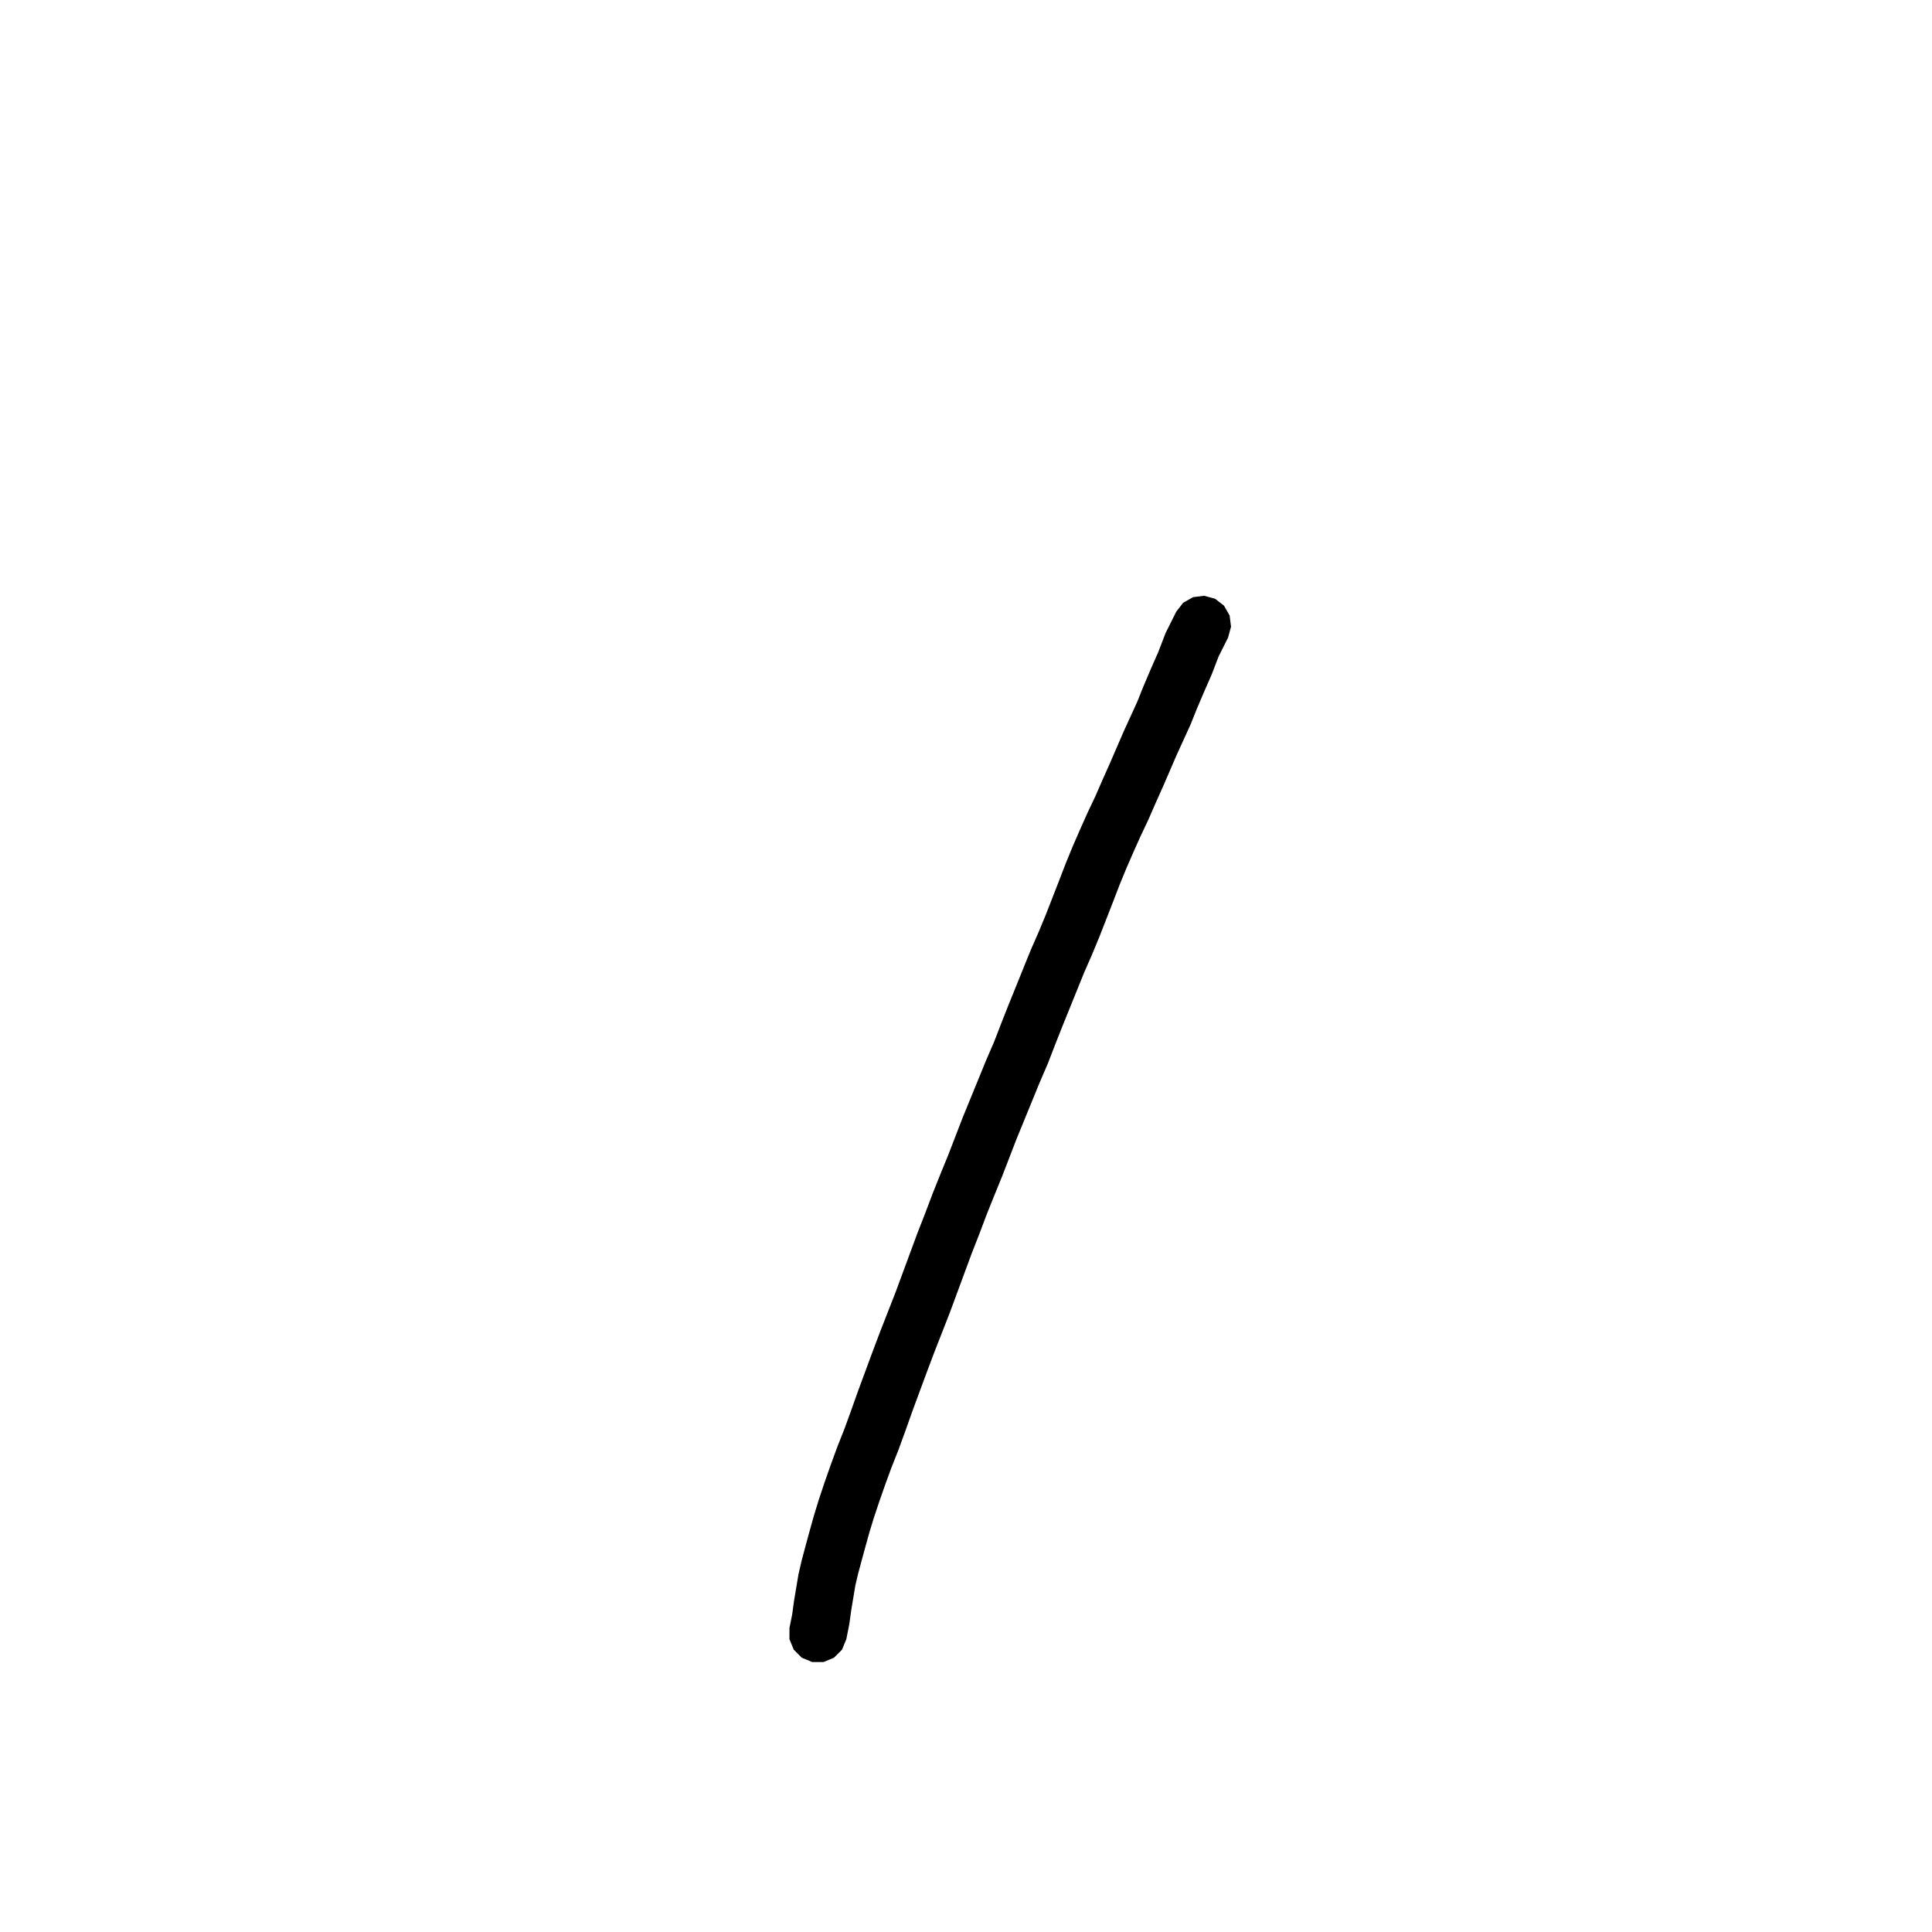
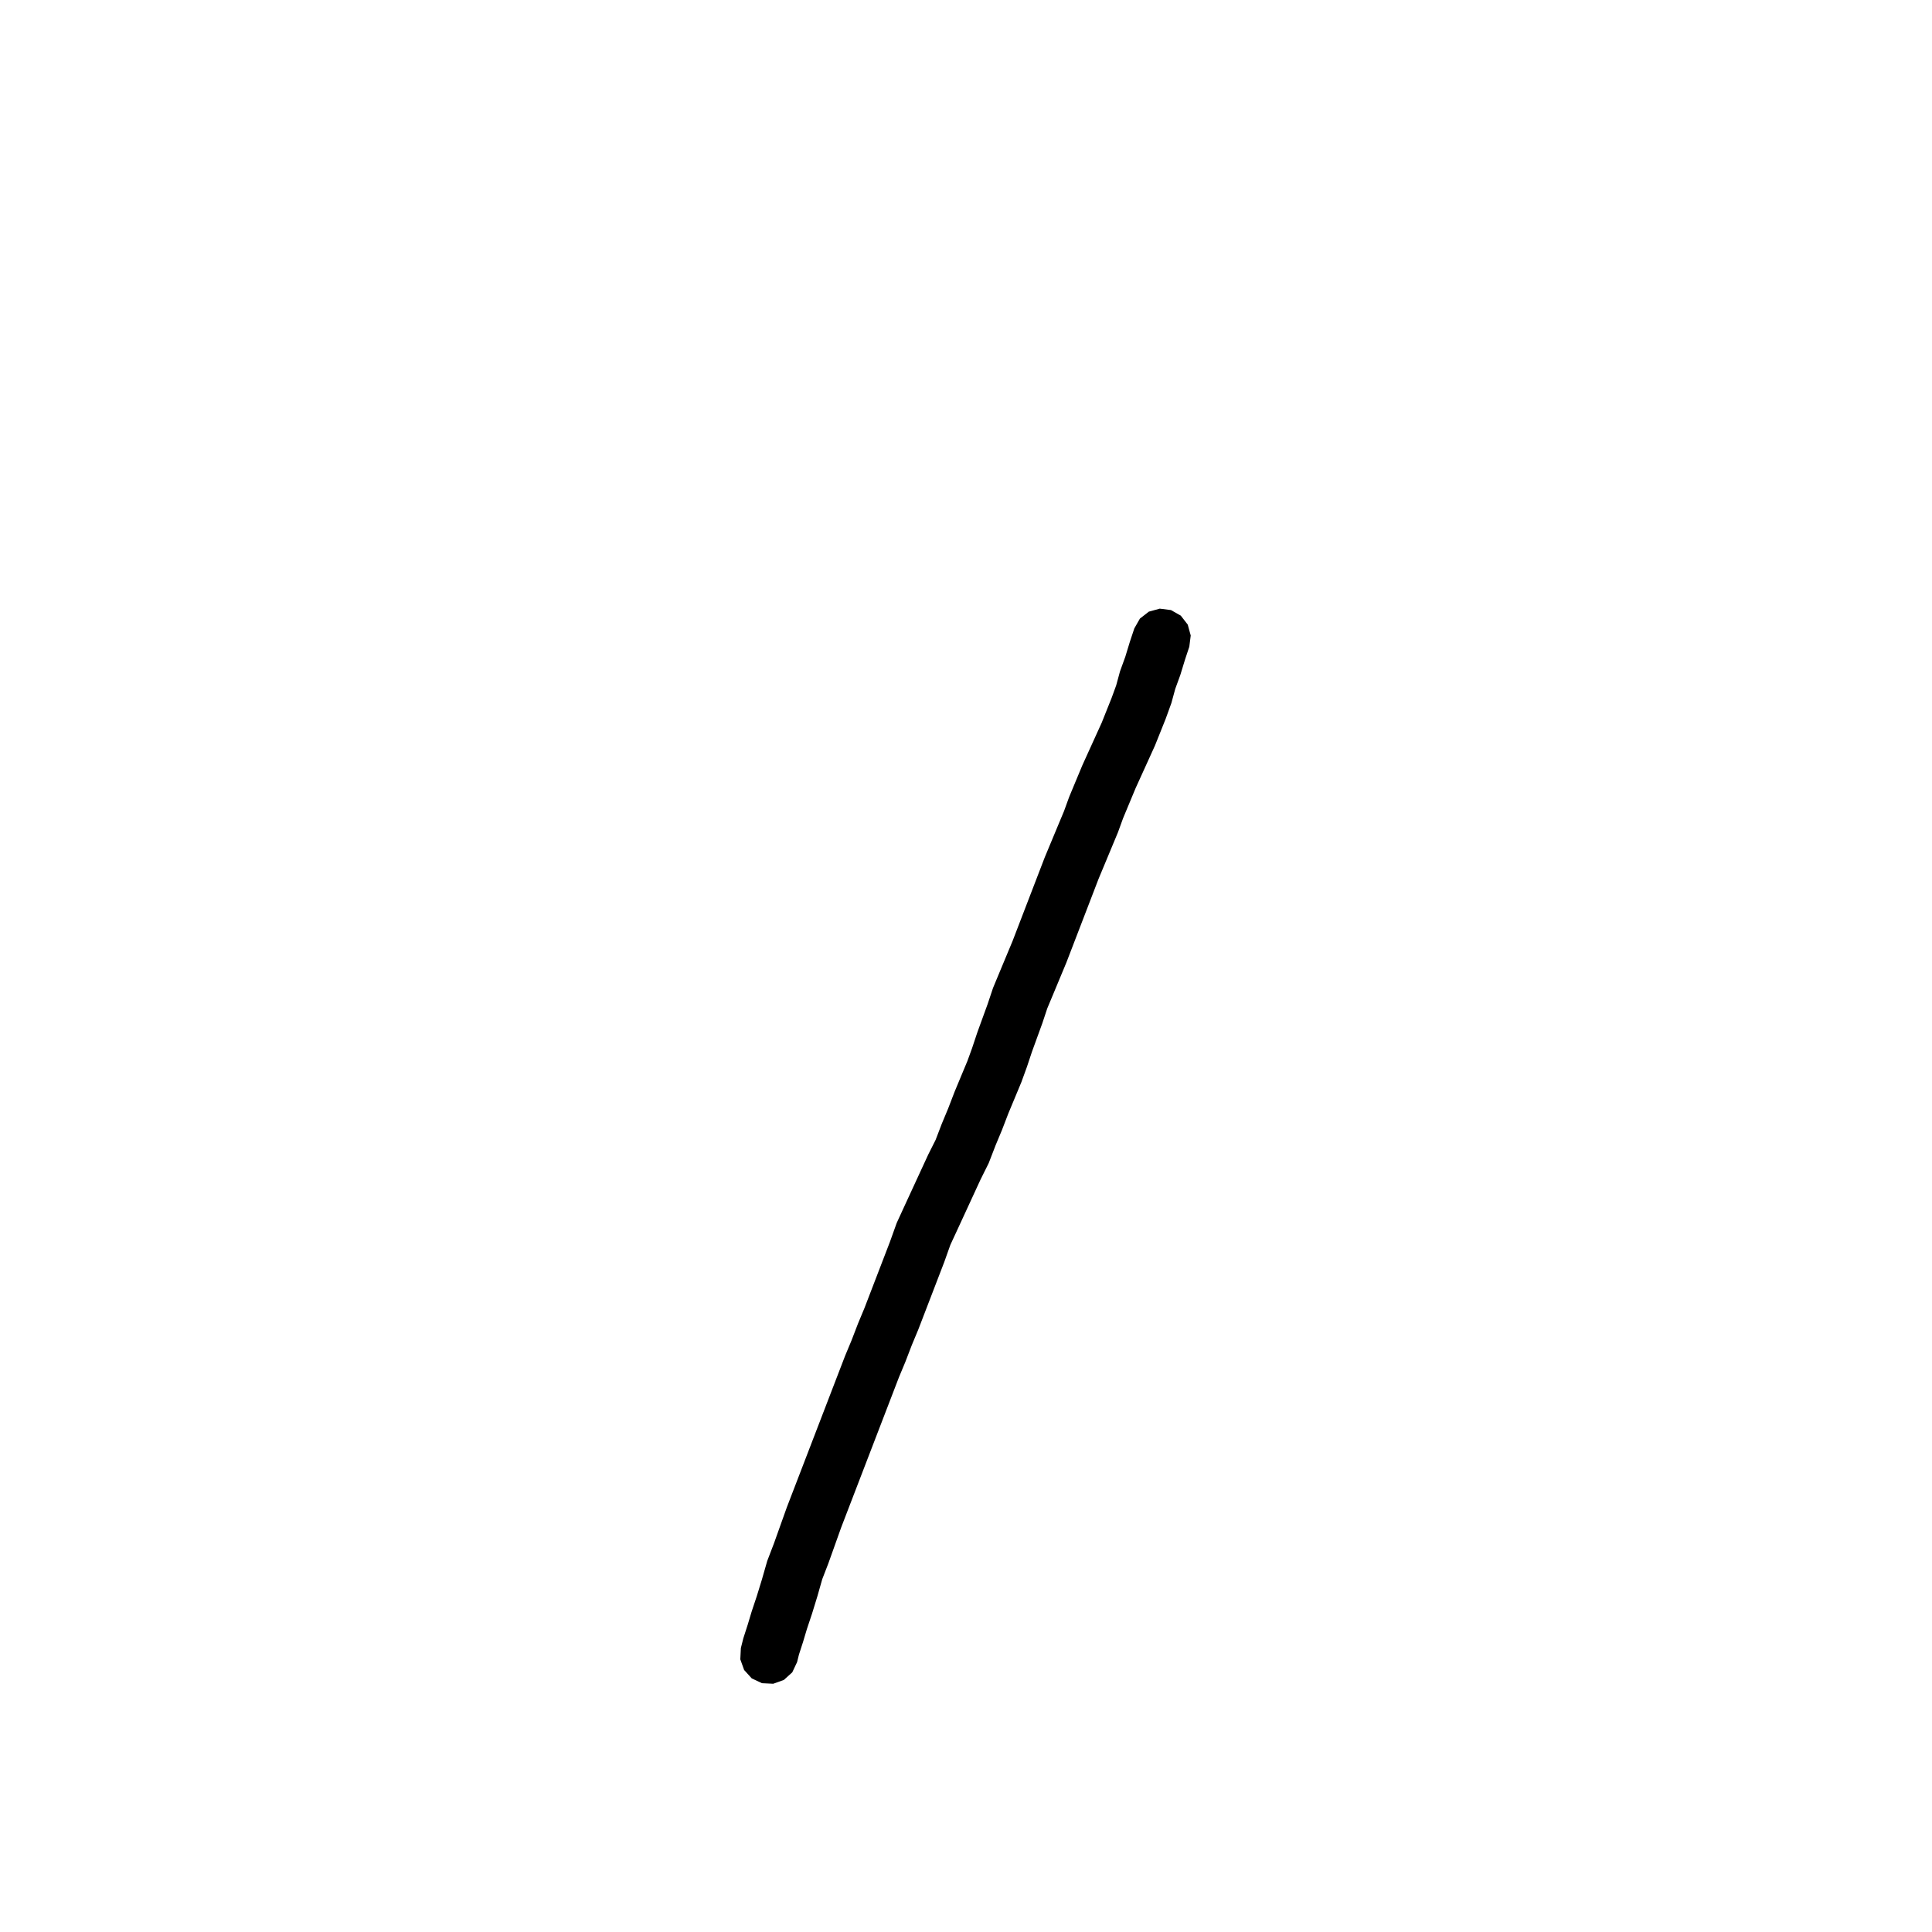
<svg xmlns="http://www.w3.org/2000/svg" viewBox="0 0 300 300" width="300" height="300">
-   <path d="M 182.642 94.988 L 180.999 98.283 L 179.838 101.289 L 178.669 103.948 L 177.508 106.681 L 176.597 108.961 L 175.574 111.196 L 174.488 113.572 L 173.403 116.081 L 172.348 118.521 L 171.217 121.049 L 170.103 123.605 L 168.913 126.118 L 167.75 128.716 L 166.589 131.38 L 165.485 134.071 L 164.471 136.707 L 163.408 139.431 L 162.359 142.12 L 161.261 144.767 L 160.054 147.518 L 158.895 150.378 L 157.762 153.178 L 156.622 155.995 L 155.475 158.895 L 154.368 161.763 L 153.118 164.656 L 151.902 167.629 L 150.702 170.563 L 149.485 173.537 L 148.336 176.512 L 147.219 179.404 L 146.028 182.313 L 144.806 185.369 L 143.667 188.385 L 142.461 191.467 L 141.312 194.573 L 140.179 197.64 L 139.061 200.667 L 137.876 203.694 L 136.667 206.785 L 135.518 209.825 L 134.379 212.907 L 133.236 215.999 L 132.165 219.011 L 131.126 221.871 L 129.995 224.731 L 128.963 227.55 L 128.008 230.278 L 127.114 232.962 L 126.347 235.473 L 125.661 237.939 L 125.055 240.161 L 124.501 242.242 L 123.987 244.451 L 123.628 246.594 L 123.284 248.66 L 123.008 250.694 L 122.587 252.784 L 122.586 254.54 L 123.256 256.163 L 124.496 257.406 L 126.117 258.079 L 127.873 258.081 L 129.496 257.411 L 130.739 256.171 L 131.413 254.549 L 131.881 252.195 L 132.183 250.007 L 132.505 248.073 L 132.813 246.216 L 133.232 244.425 L 133.745 242.506 L 134.339 240.328 L 134.987 237.993 L 135.686 235.705 L 136.525 233.189 L 137.437 230.583 L 138.405 227.935 L 139.541 225.063 L 140.635 222.056 L 141.697 219.067 L 142.821 216.027 L 143.949 212.975 L 145.067 210.015 L 146.257 206.973 L 147.473 203.867 L 148.621 200.76 L 149.754 197.693 L 150.873 194.667 L 152.067 191.615 L 153.194 188.631 L 154.372 185.687 L 155.581 182.73 L 156.731 179.755 L 157.848 176.863 L 159.032 173.971 L 160.232 171.037 L 161.415 168.144 L 162.698 165.171 L 163.858 162.171 L 164.978 159.338 L 166.105 156.555 L 167.238 153.755 L 168.346 151.015 L 169.539 148.3 L 170.708 145.48 L 171.792 142.703 L 172.863 139.959 L 173.849 137.395 L 174.878 134.887 L 175.983 132.351 L 177.087 129.882 L 178.297 127.329 L 179.45 124.684 L 180.586 122.146 L 181.664 119.653 L 182.712 117.228 L 183.759 114.938 L 184.869 112.506 L 185.825 110.119 L 186.931 107.518 L 188.162 104.711 L 189.223 101.939 L 190.692 99.012 L 191.155 97.319 L 190.936 95.577 L 190.066 94.052 L 188.679 92.975 L 186.986 92.511 L 185.244 92.731 L 183.718 93.6 Z" fill="black" fill-rule="nonzero" />
+   <path d="M 176.137 97.577 L 175.451 99.636 L 174.737 101.977 L 173.918 104.236 L 173.318 106.436 L 172.601 108.398 L 171.828 110.329 L 171.07 112.227 L 170.11 114.338 L 169.11 116.538 L 168.079 118.806 L 167.052 121.269 L 166.016 123.76 L 165.216 125.96 L 164.252 128.269 L 163.252 130.669 L 162.228 133.129 L 161.206 135.785 L 160.206 138.385 L 159.206 140.985 L 158.206 143.585 L 157.228 146.129 L 156.252 148.469 L 155.252 150.869 L 154.193 153.42 L 153.356 155.922 L 152.577 158.062 L 151.756 160.322 L 150.956 162.722 L 150.216 164.76 L 149.252 167.069 L 148.228 169.529 L 147.228 172.129 L 146.228 174.529 L 145.287 176.988 L 144.149 179.253 L 142.92 181.914 L 141.72 184.514 L 140.52 187.114 L 139.239 189.902 L 138.186 192.837 L 137.206 195.385 L 136.206 197.985 L 135.206 200.585 L 134.228 203.129 L 133.228 205.529 L 132.228 208.129 L 131.228 210.529 L 130.206 213.185 L 129.206 215.785 L 128.206 218.385 L 127.206 220.985 L 126.206 223.585 L 125.206 226.185 L 124.206 228.785 L 123.206 231.385 L 122.186 234.037 L 121.168 236.886 L 120.186 239.637 L 119.137 242.377 L 118.292 245.322 L 117.52 247.829 L 116.718 250.236 L 116.11 252.262 L 115.422 254.397 L 115.041 255.909 L 114.955 257.662 L 115.548 259.315 L 116.727 260.616 L 118.315 261.366 L 120.069 261.451 L 121.721 260.859 L 123.022 259.679 L 123.772 258.091 L 124.057 256.936 L 124.703 254.938 L 125.294 252.964 L 126.092 250.571 L 126.921 247.878 L 127.675 245.223 L 128.626 242.763 L 129.644 239.914 L 130.626 237.163 L 131.606 234.615 L 132.606 232.015 L 133.606 229.415 L 134.606 226.815 L 135.606 224.215 L 136.606 221.615 L 137.606 219.015 L 138.606 216.415 L 139.584 213.871 L 140.584 211.471 L 141.584 208.871 L 142.584 206.471 L 143.606 203.815 L 144.606 201.215 L 145.606 198.615 L 146.626 195.963 L 147.574 193.298 L 148.692 190.886 L 149.892 188.286 L 151.092 185.686 L 152.263 183.147 L 153.525 180.612 L 154.584 177.871 L 155.584 175.471 L 156.584 172.871 L 157.56 170.531 L 158.597 168.04 L 159.456 165.678 L 160.256 163.278 L 161.035 161.138 L 161.856 158.878 L 162.62 156.58 L 163.56 154.331 L 164.56 151.931 L 165.584 149.471 L 166.606 146.815 L 167.606 144.215 L 168.606 141.615 L 169.606 139.015 L 170.584 136.471 L 171.56 134.131 L 172.56 131.731 L 173.597 129.24 L 174.397 127.04 L 175.36 124.731 L 176.333 122.394 L 177.303 120.262 L 178.303 118.062 L 179.342 115.773 L 180.184 113.671 L 181.011 111.602 L 181.894 109.164 L 182.494 106.964 L 183.275 104.823 L 184.028 102.364 L 184.675 100.423 L 184.895 98.681 L 184.431 96.988 L 183.355 95.6 L 181.829 94.731 L 180.087 94.511 L 178.394 94.975 L 177.007 96.052 Z" fill="black" fill-rule="nonzero" />
</svg>
